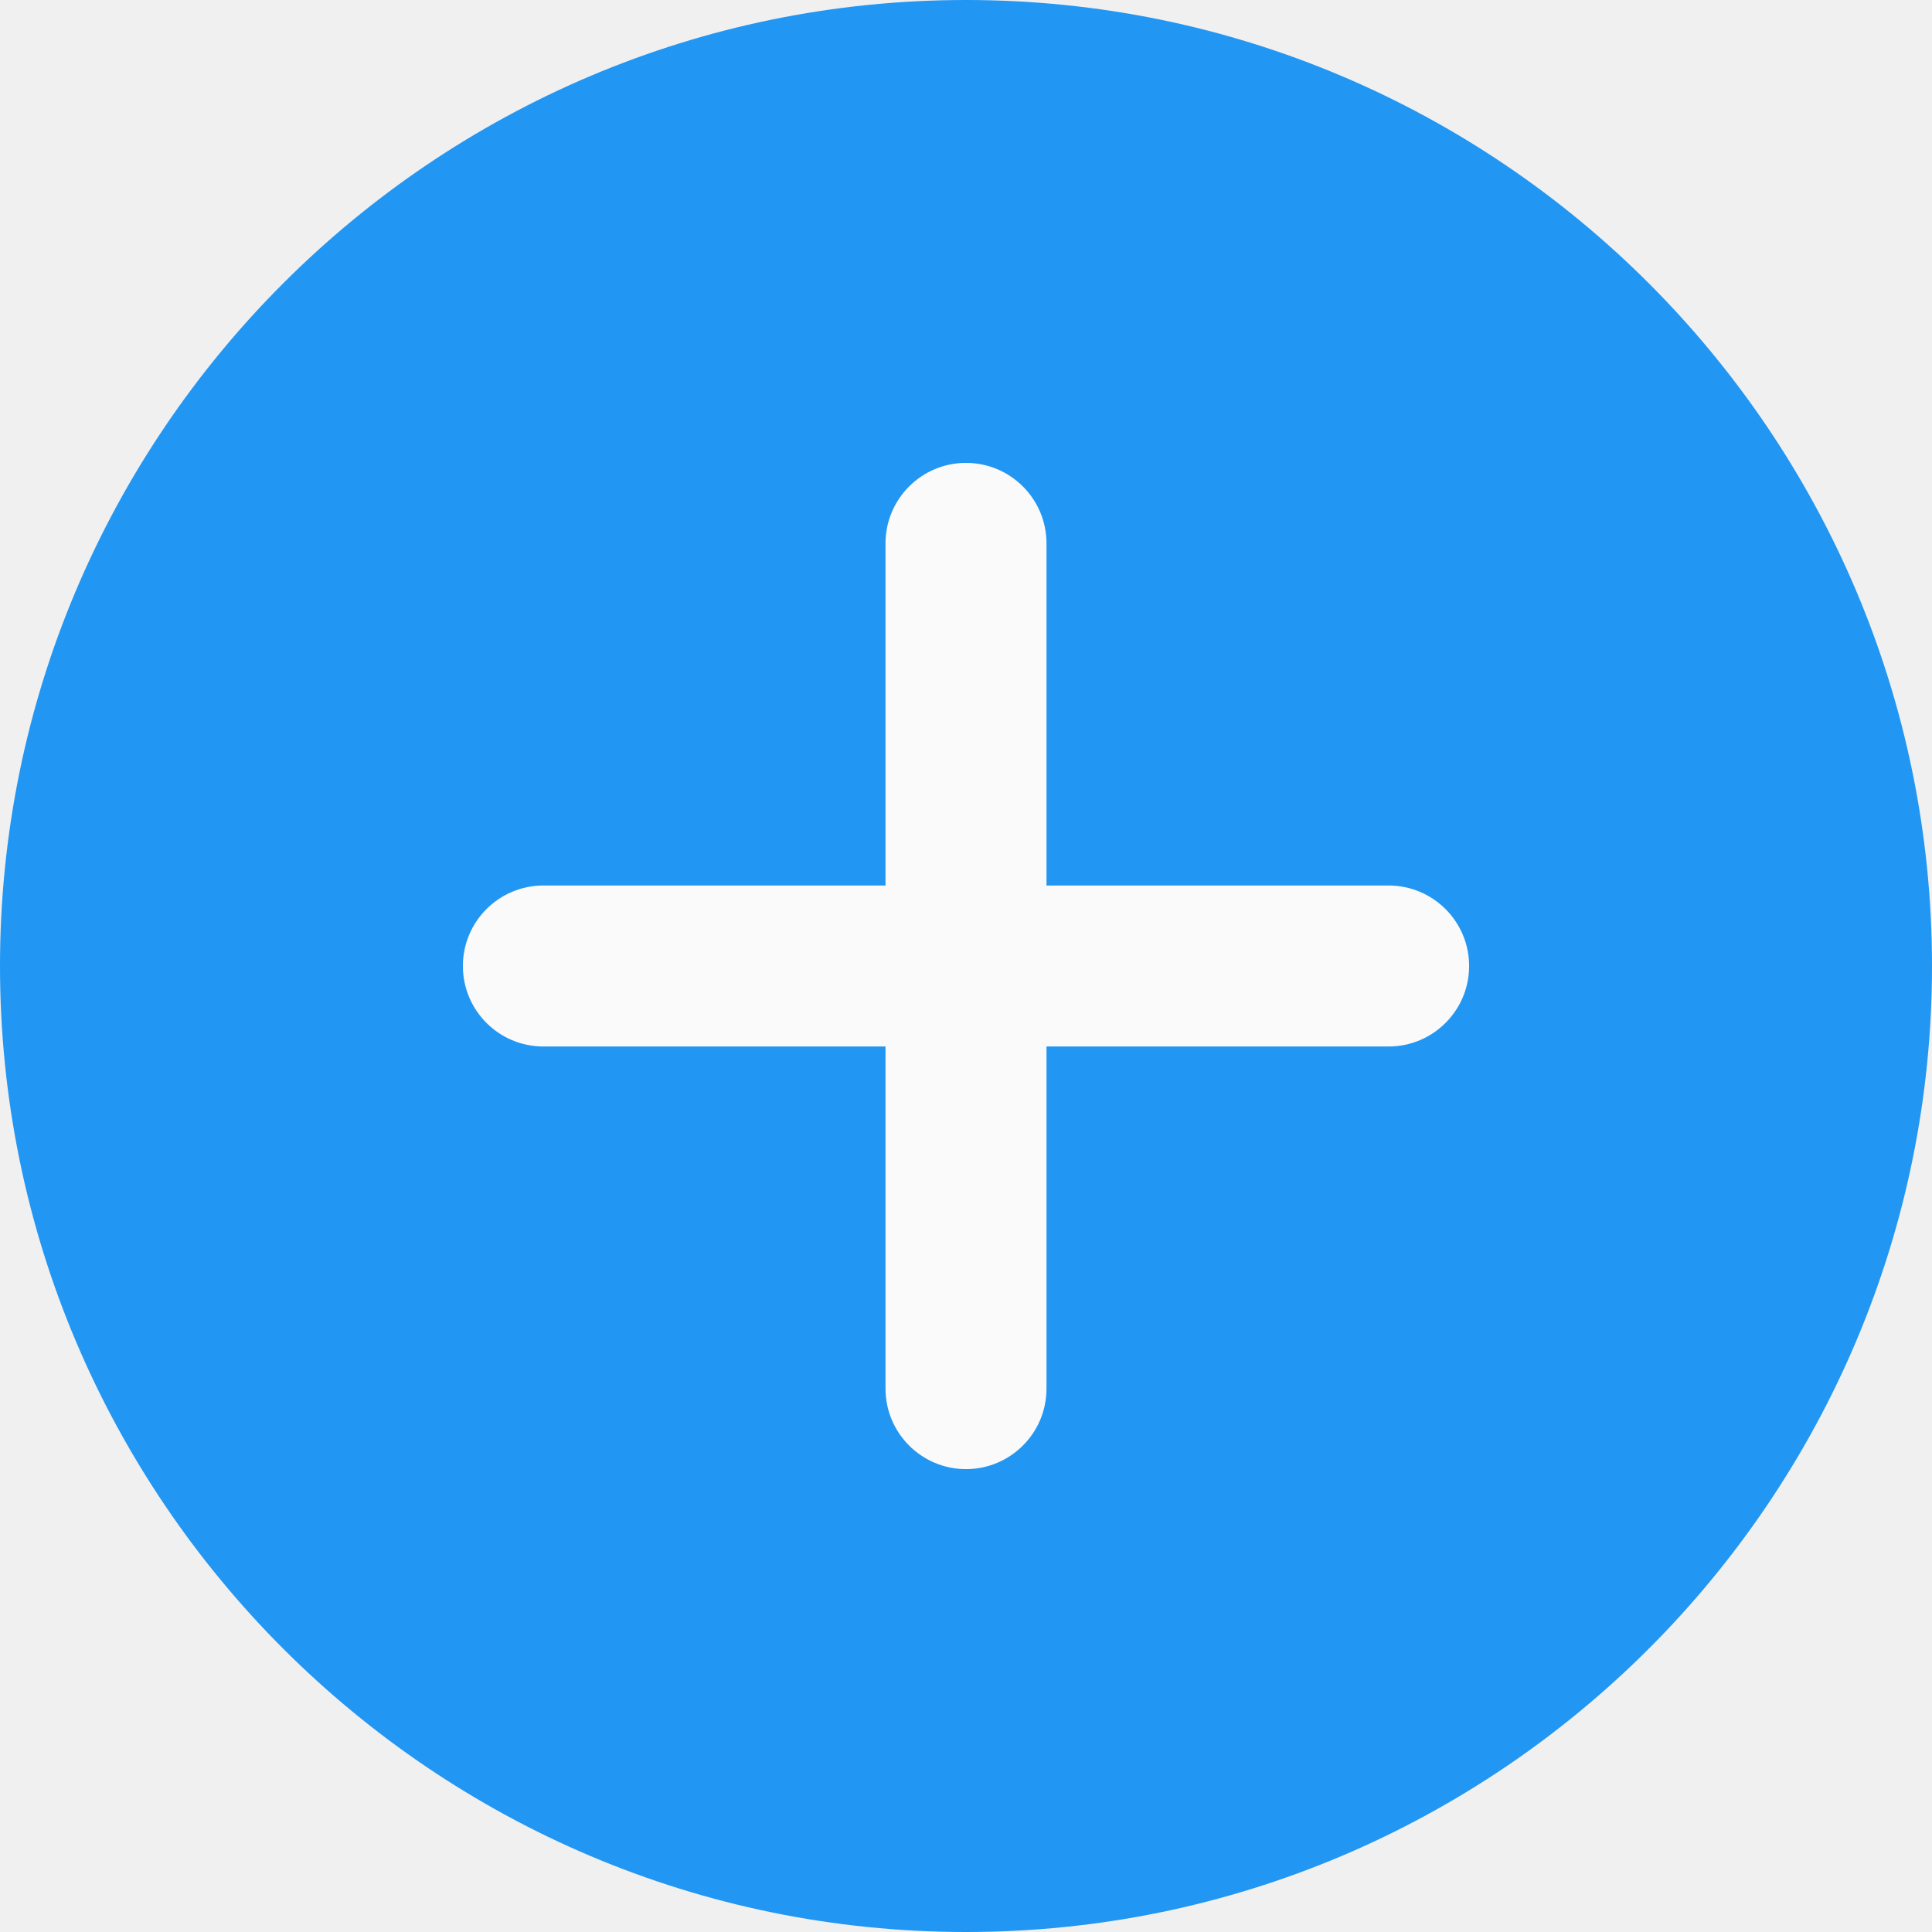
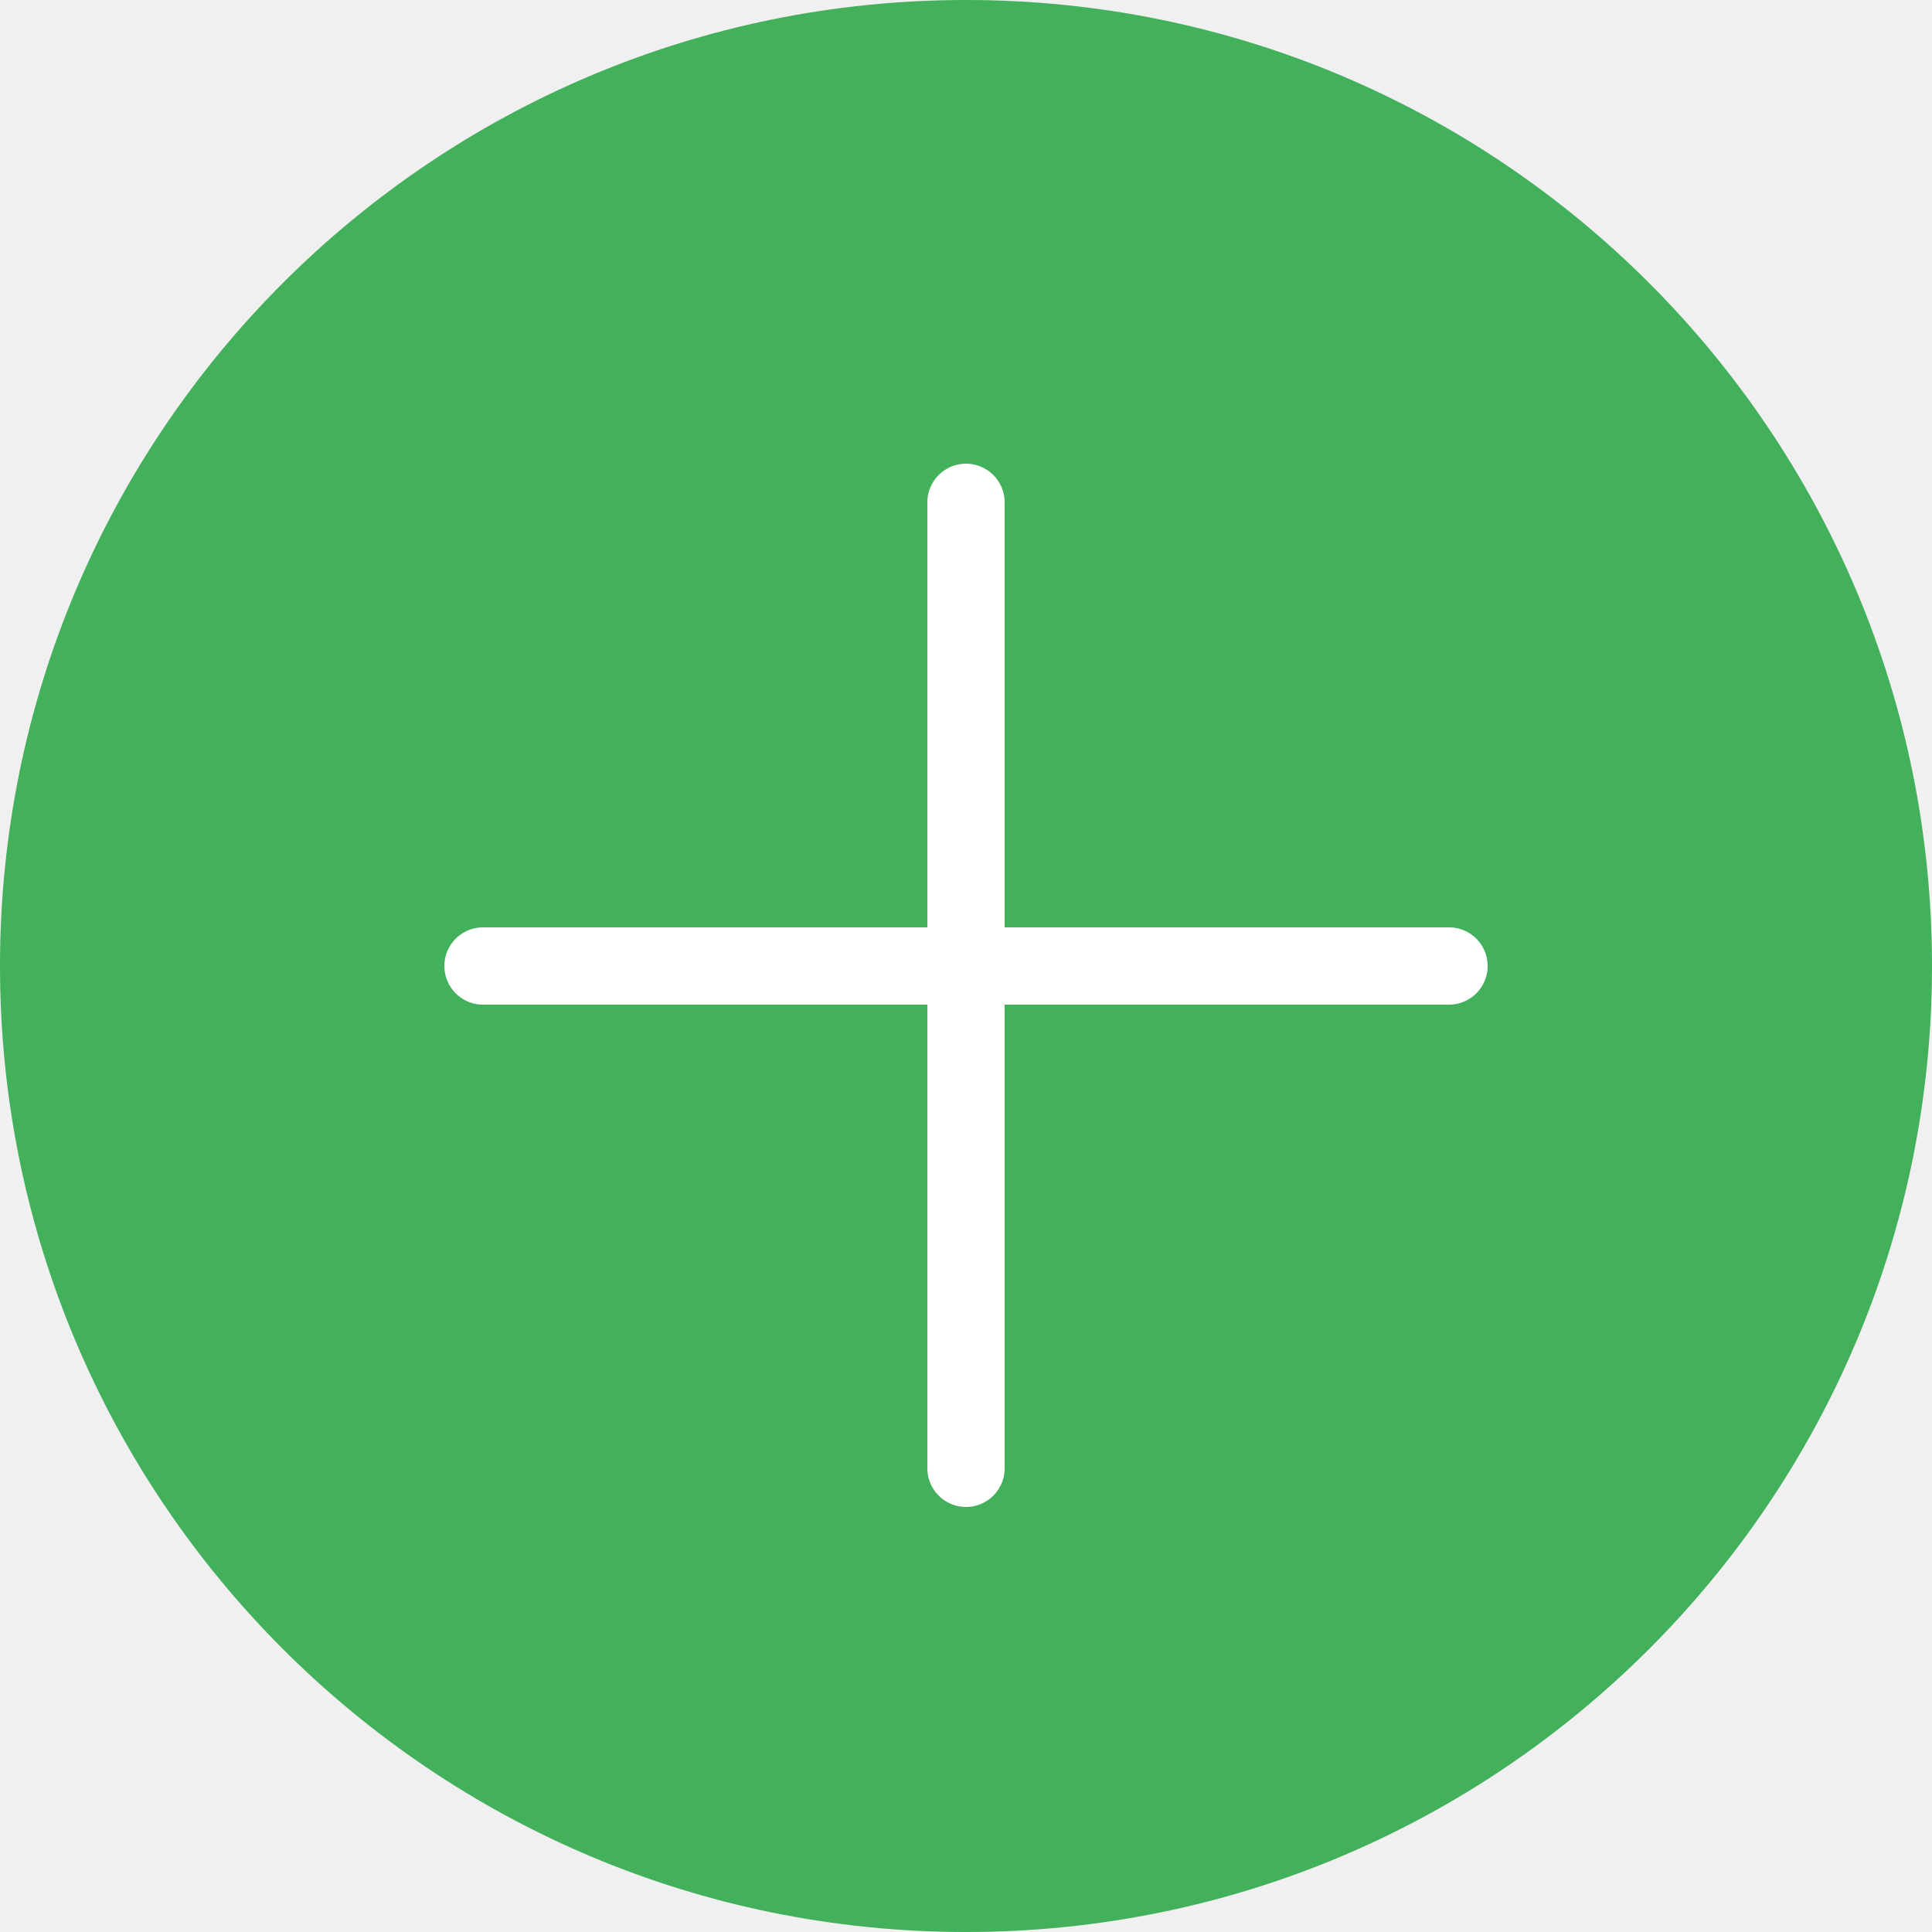
- <svg xmlns="http://www.w3.org/2000/svg" height="512pt" viewBox="0 0 512 512" width="512pt">
-   <path d="m256 0c-141.164 0-256 114.836-256 256s114.836 256 256 256 256-114.836 256-256-114.836-256-256-256zm0 0" fill="#2196f3" />
-   <path d="m368 277.332h-90.668v90.668c0 11.777-9.555 21.332-21.332 21.332s-21.332-9.555-21.332-21.332v-90.668h-90.668c-11.777 0-21.332-9.555-21.332-21.332s9.555-21.332 21.332-21.332h90.668v-90.668c0-11.777 9.555-21.332 21.332-21.332s21.332 9.555 21.332 21.332v90.668h90.668c11.777 0 21.332 9.555 21.332 21.332s-9.555 21.332-21.332 21.332zm0 0" fill="#fafafa" />
+ <svg xmlns="http://www.w3.org/2000/svg" version="1.1" id="Capa_1" x="0px" y="0px" viewBox="0 0 50 50" style="enable-background:new 0 0 50 50;" xml:space="preserve">
+   <circle style="fill:#43B05C;" cx="25" cy="25" r="25" />
+   <line style="fill:none;stroke:#FFFFFF;stroke-width:2;stroke-linecap:round;stroke-linejoin:round;stroke-miterlimit:10;" x1="25" y1="13" x2="25" y2="38" />
+   <line style="fill:none;stroke:#FFFFFF;stroke-width:2;stroke-linecap:round;stroke-linejoin:round;stroke-miterlimit:10;" x1="37.5" y1="25" x2="12.5" y2="25" />
+   <g>
+ </g>
+   <g>
+ </g>
+   <g>
+ </g>
+   <g>
+ </g>
+   <g>
+ </g>
+   <g>
+ </g>
+   <g>
+ </g>
+   <g>
+ </g>
+   <g>
+ </g>
+   <g>
+ </g>
+   <g>
+ </g>
+   <g>
+ </g>
+   <g>
+ </g>
+   <g>
+ </g>
+   <g>
+ </g>
</svg>
